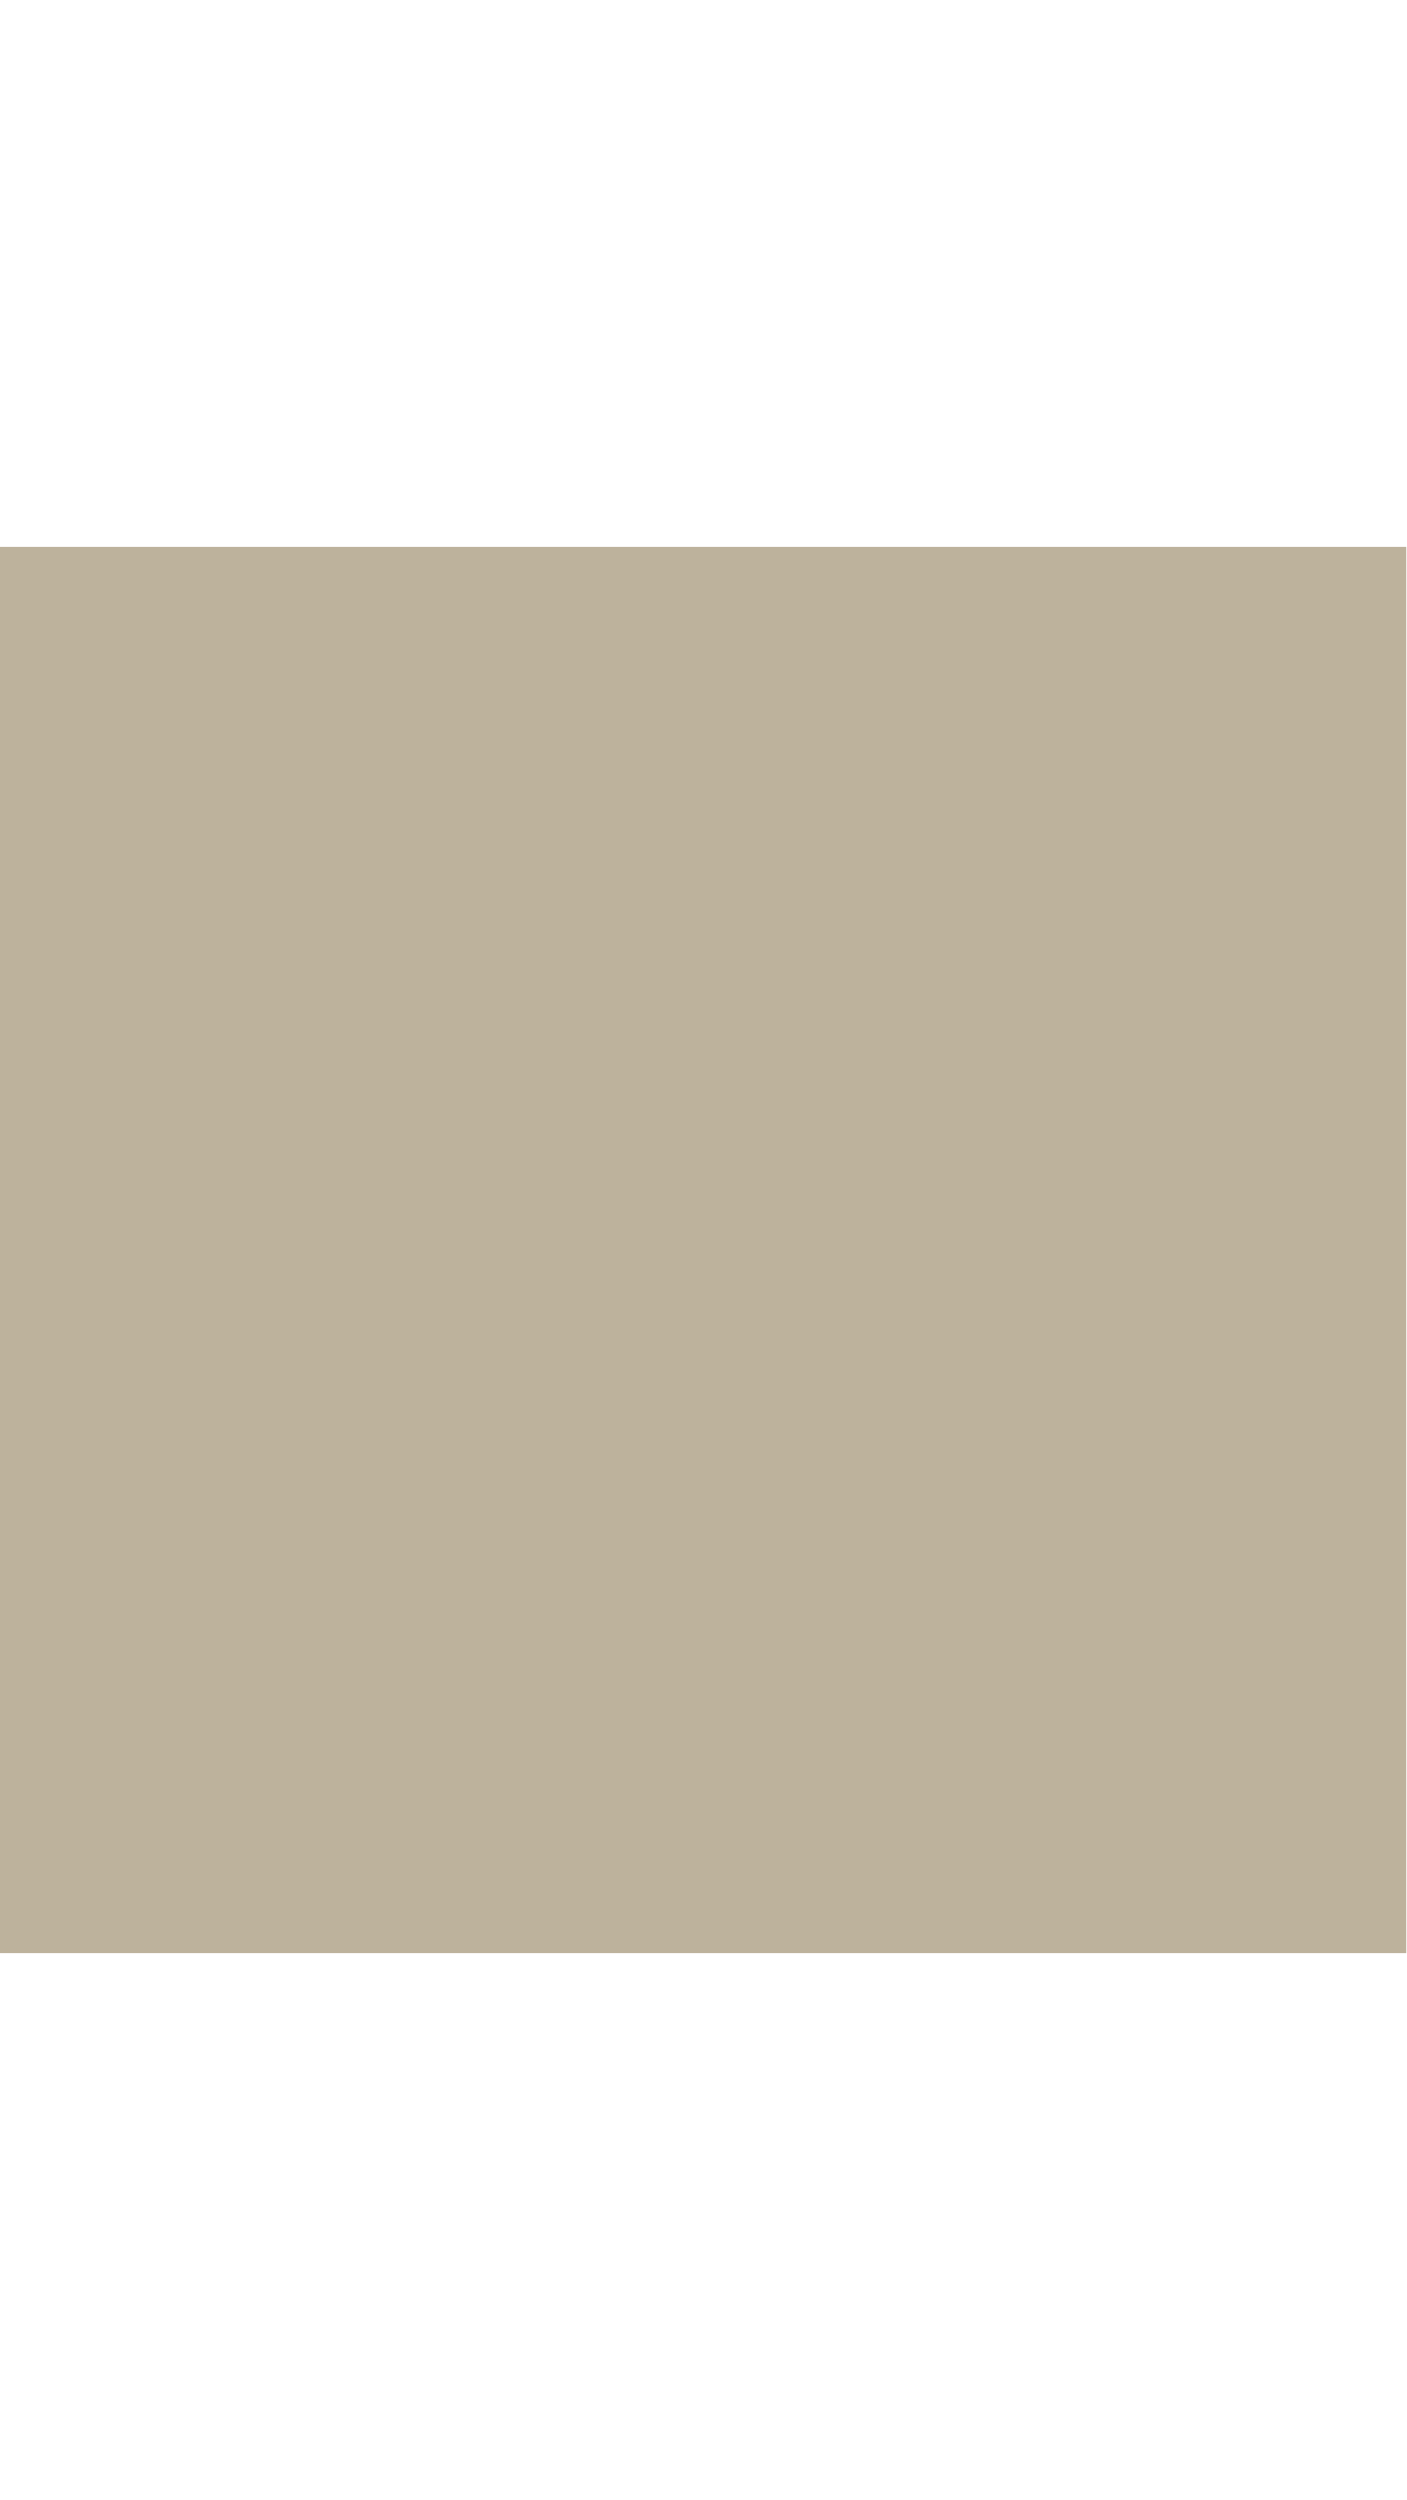
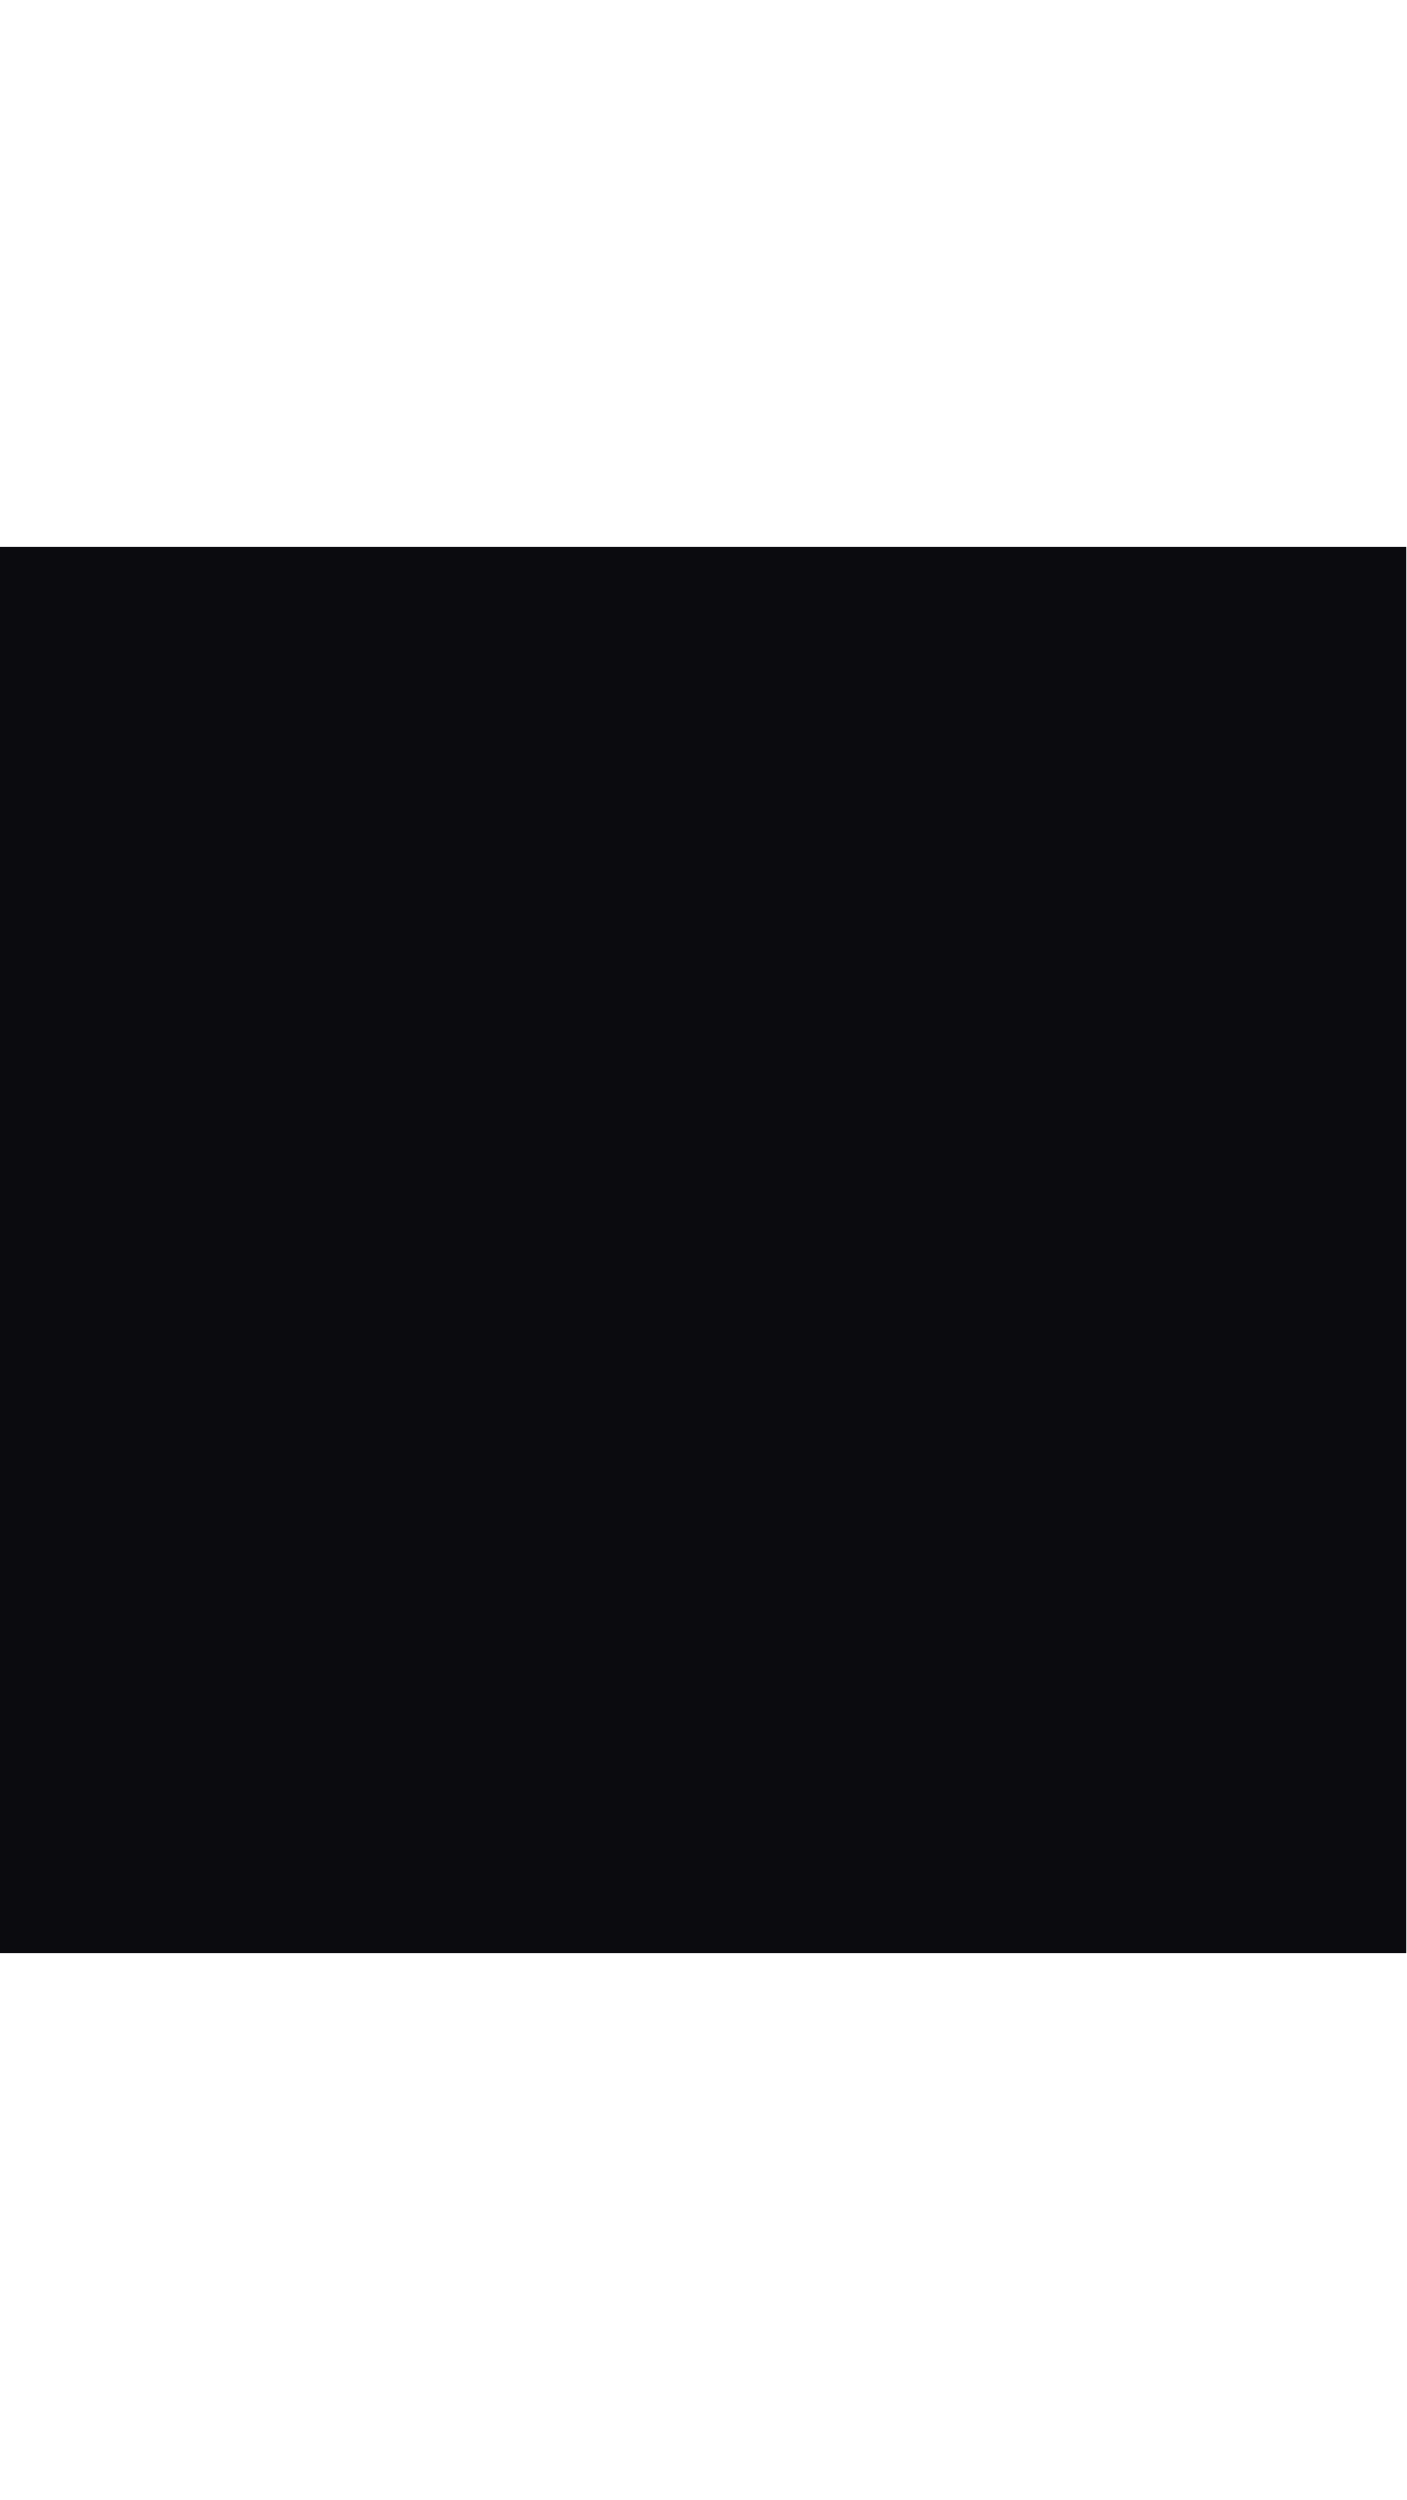
<svg xmlns="http://www.w3.org/2000/svg" width="1080" zoomAndPan="magnify" viewBox="0 0 600 600" height="1920" preserveAspectRatio="xMidYMid meet" version="1.0">
  <defs>
    <clipPath id="1075eeac21">
      <path d="M 0.5 151.656 L 599.5 151.656 L 599.5 599 L 0.5 599 Z M 0.5 151.656 " clip-rule="nonzero" />
    </clipPath>
    <clipPath id="ea5e948aa5">
      <path d="M 32.695 151.656 L 776.953 151.656 C 794.738 151.656 809.152 166.07 809.152 183.852 L 809.152 1253.754 C 809.152 1271.535 794.738 1285.949 776.953 1285.949 L 32.695 1285.949 C 14.914 1285.949 0.5 1271.535 0.5 1253.754 L 0.5 183.852 C 0.5 166.07 14.914 151.656 32.695 151.656 Z M 32.695 151.656 " clip-rule="nonzero" />
    </clipPath>
    <clipPath id="eb98b21585">
      <path d="M 0.5 0.656 L 599.5 0.656 L 599.5 448 L 0.5 448 Z M 0.5 0.656 " clip-rule="nonzero" />
    </clipPath>
    <clipPath id="fe7af8f2e1">
      <path d="M 32.695 0.656 L 776.953 0.656 C 794.738 0.656 809.152 15.07 809.152 32.852 L 809.152 1102.754 C 809.152 1120.535 794.738 1134.949 776.953 1134.949 L 32.695 1134.949 C 14.914 1134.949 0.5 1120.535 0.5 1102.754 L 0.5 32.852 C 0.5 15.07 14.914 0.656 32.695 0.656 Z M 32.695 0.656 " clip-rule="nonzero" />
    </clipPath>
    <clipPath id="92230c38bd">
      <rect x="0" width="600" y="0" height="448" />
    </clipPath>
  </defs>
-   <rect x="0" y="0" width="600" height="600" fill="#bdb29c" />
+   <rect x="0" y="0" width="600" height="600" fill="#0B0B0F" />
  <g clip-path="url(#1075eeac21)">
    <g clip-path="url(#ea5e948aa5)">
      <g transform="matrix(1, 0, 0, 1, 0.000000000000000056, 151)">
        <g clip-path="url(#92230c38bd)">
          <g clip-path="url(#eb98b21585)">
            <g clip-path="url(#fe7af8f2e1)">
-               <path fill="#bdb29c" d="M 0.5 0.656 L 809.152 0.656 L 809.152 1134.664 L 0.5 1134.664 Z M 0.5 0.656 " fill-opacity="1" fill-rule="nonzero" />
+               <path fill="#0B0B0F" d="M 0.5 0.656 L 809.152 0.656 L 809.152 1134.664 L 0.5 1134.664 Z M 0.5 0.656 " fill-opacity="1" fill-rule="nonzero" />
            </g>
          </g>
        </g>
      </g>
    </g>
  </g>
</svg>
